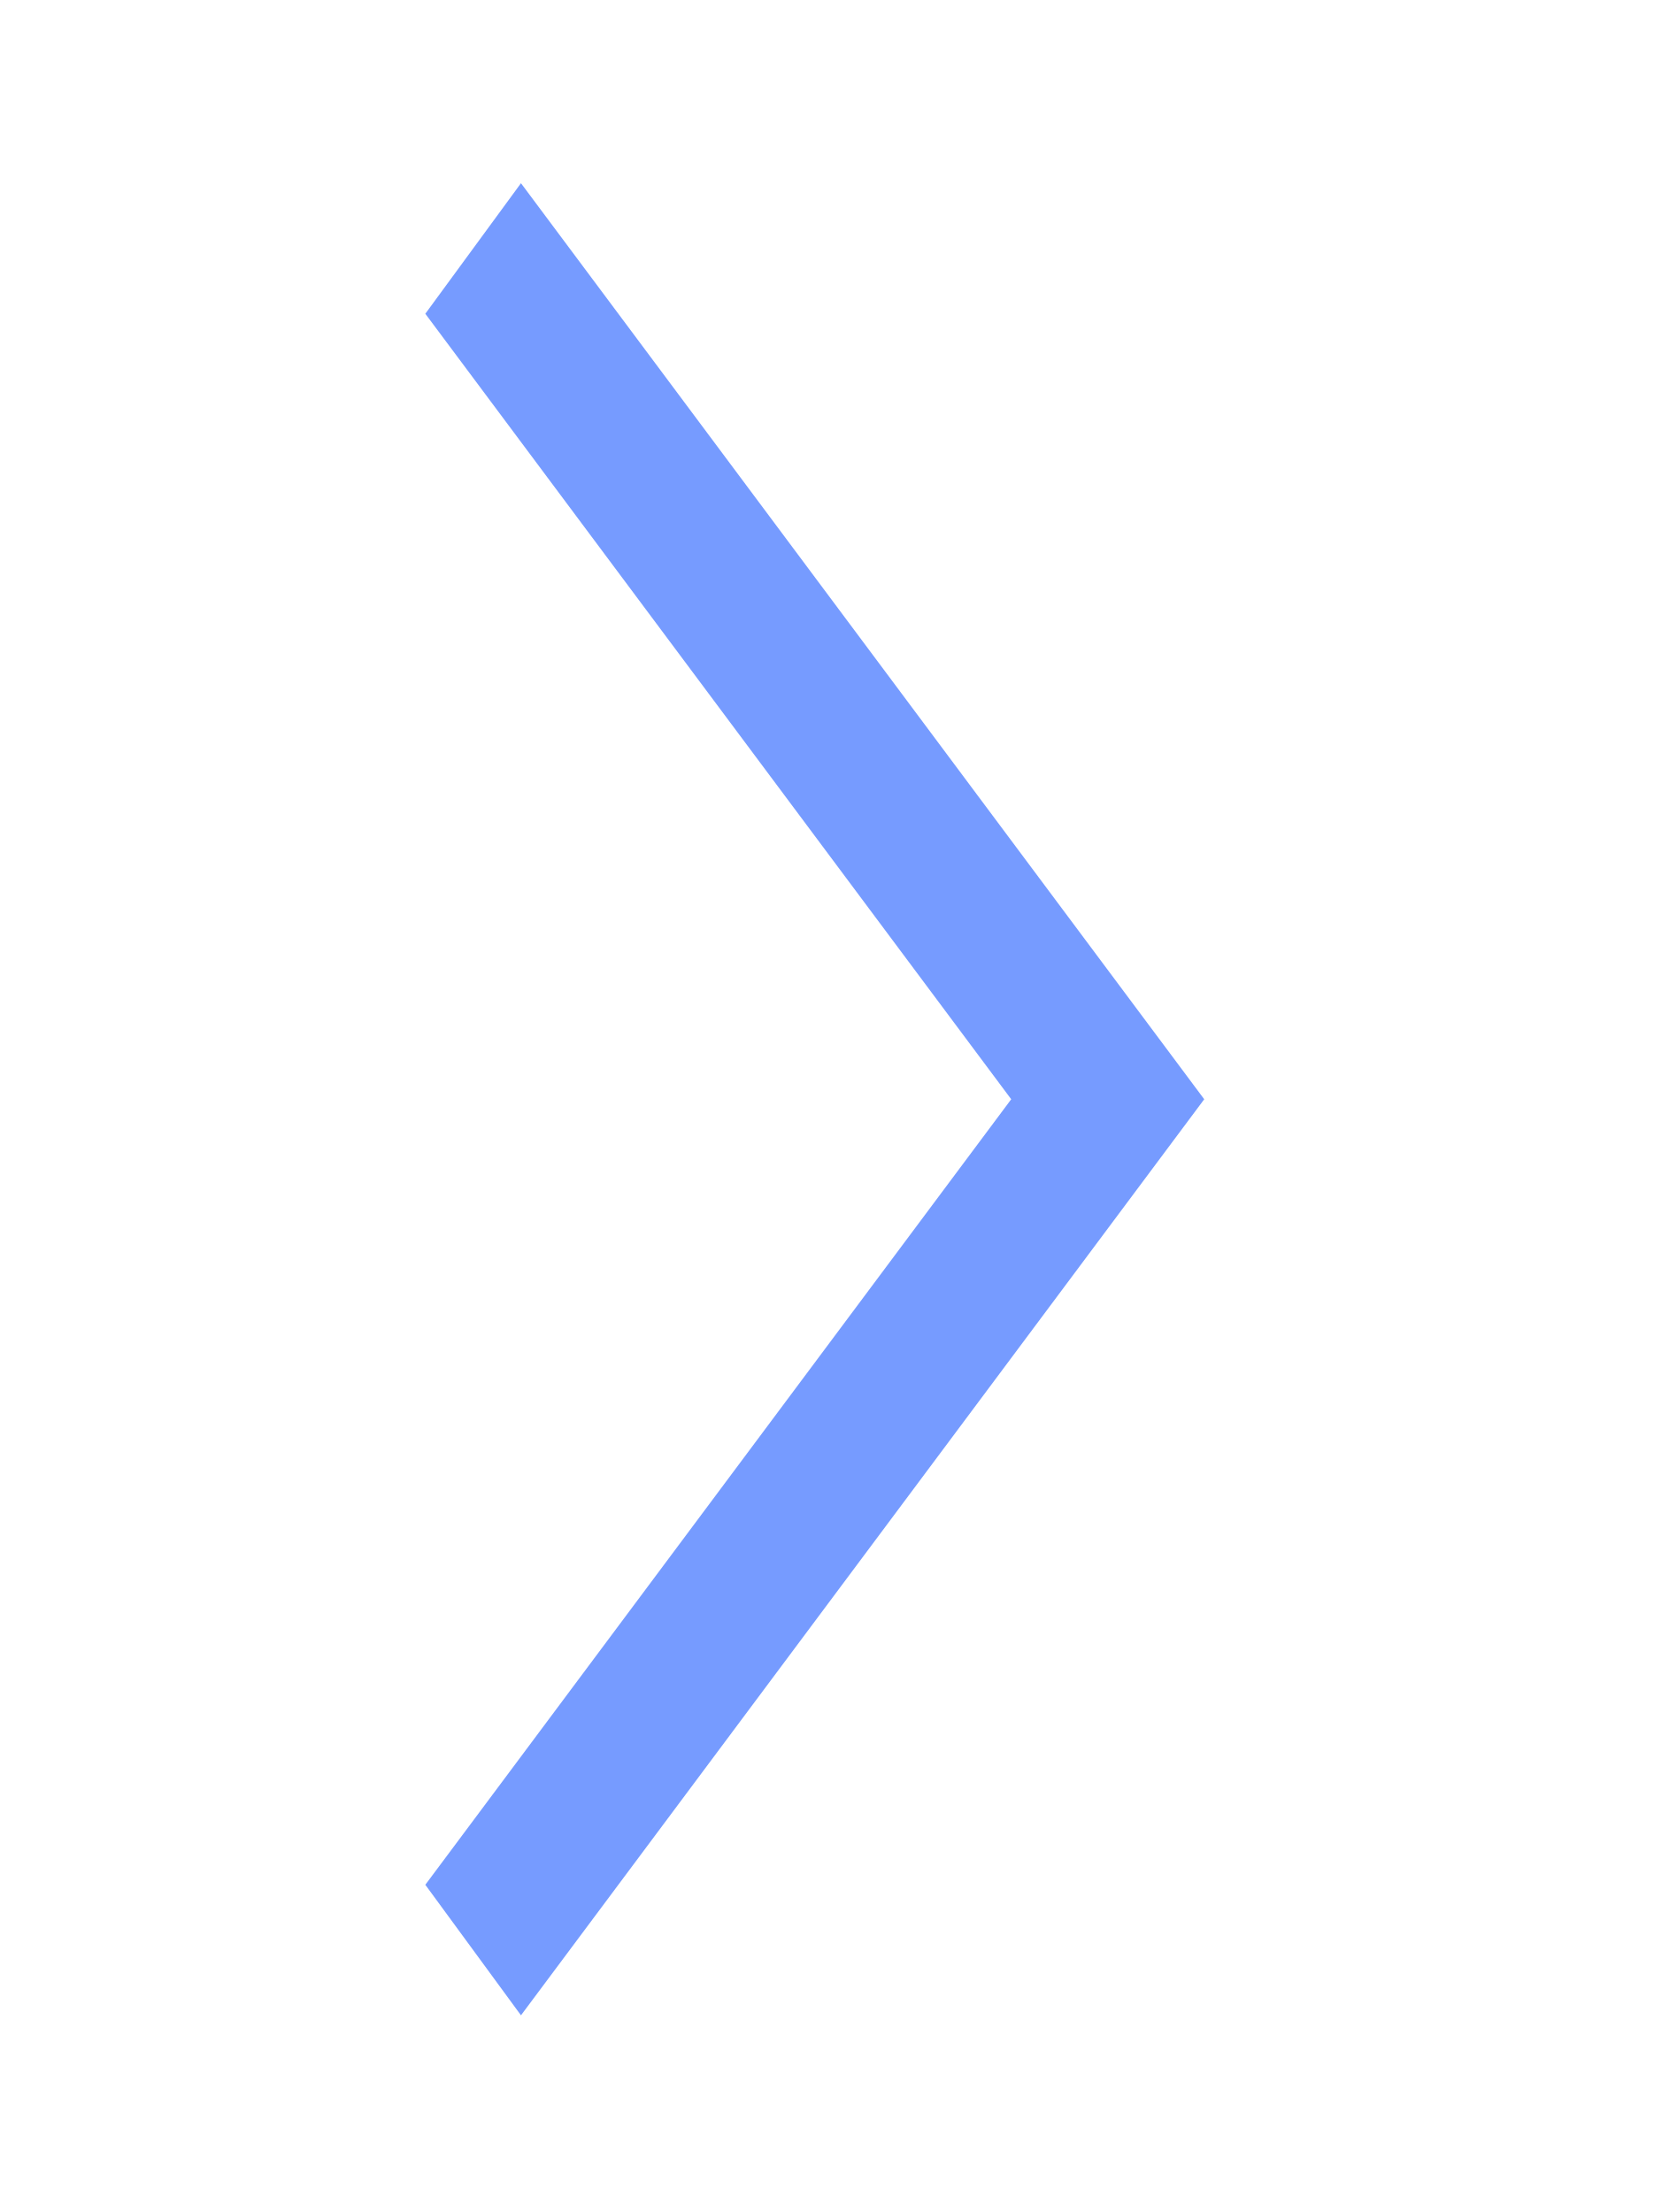
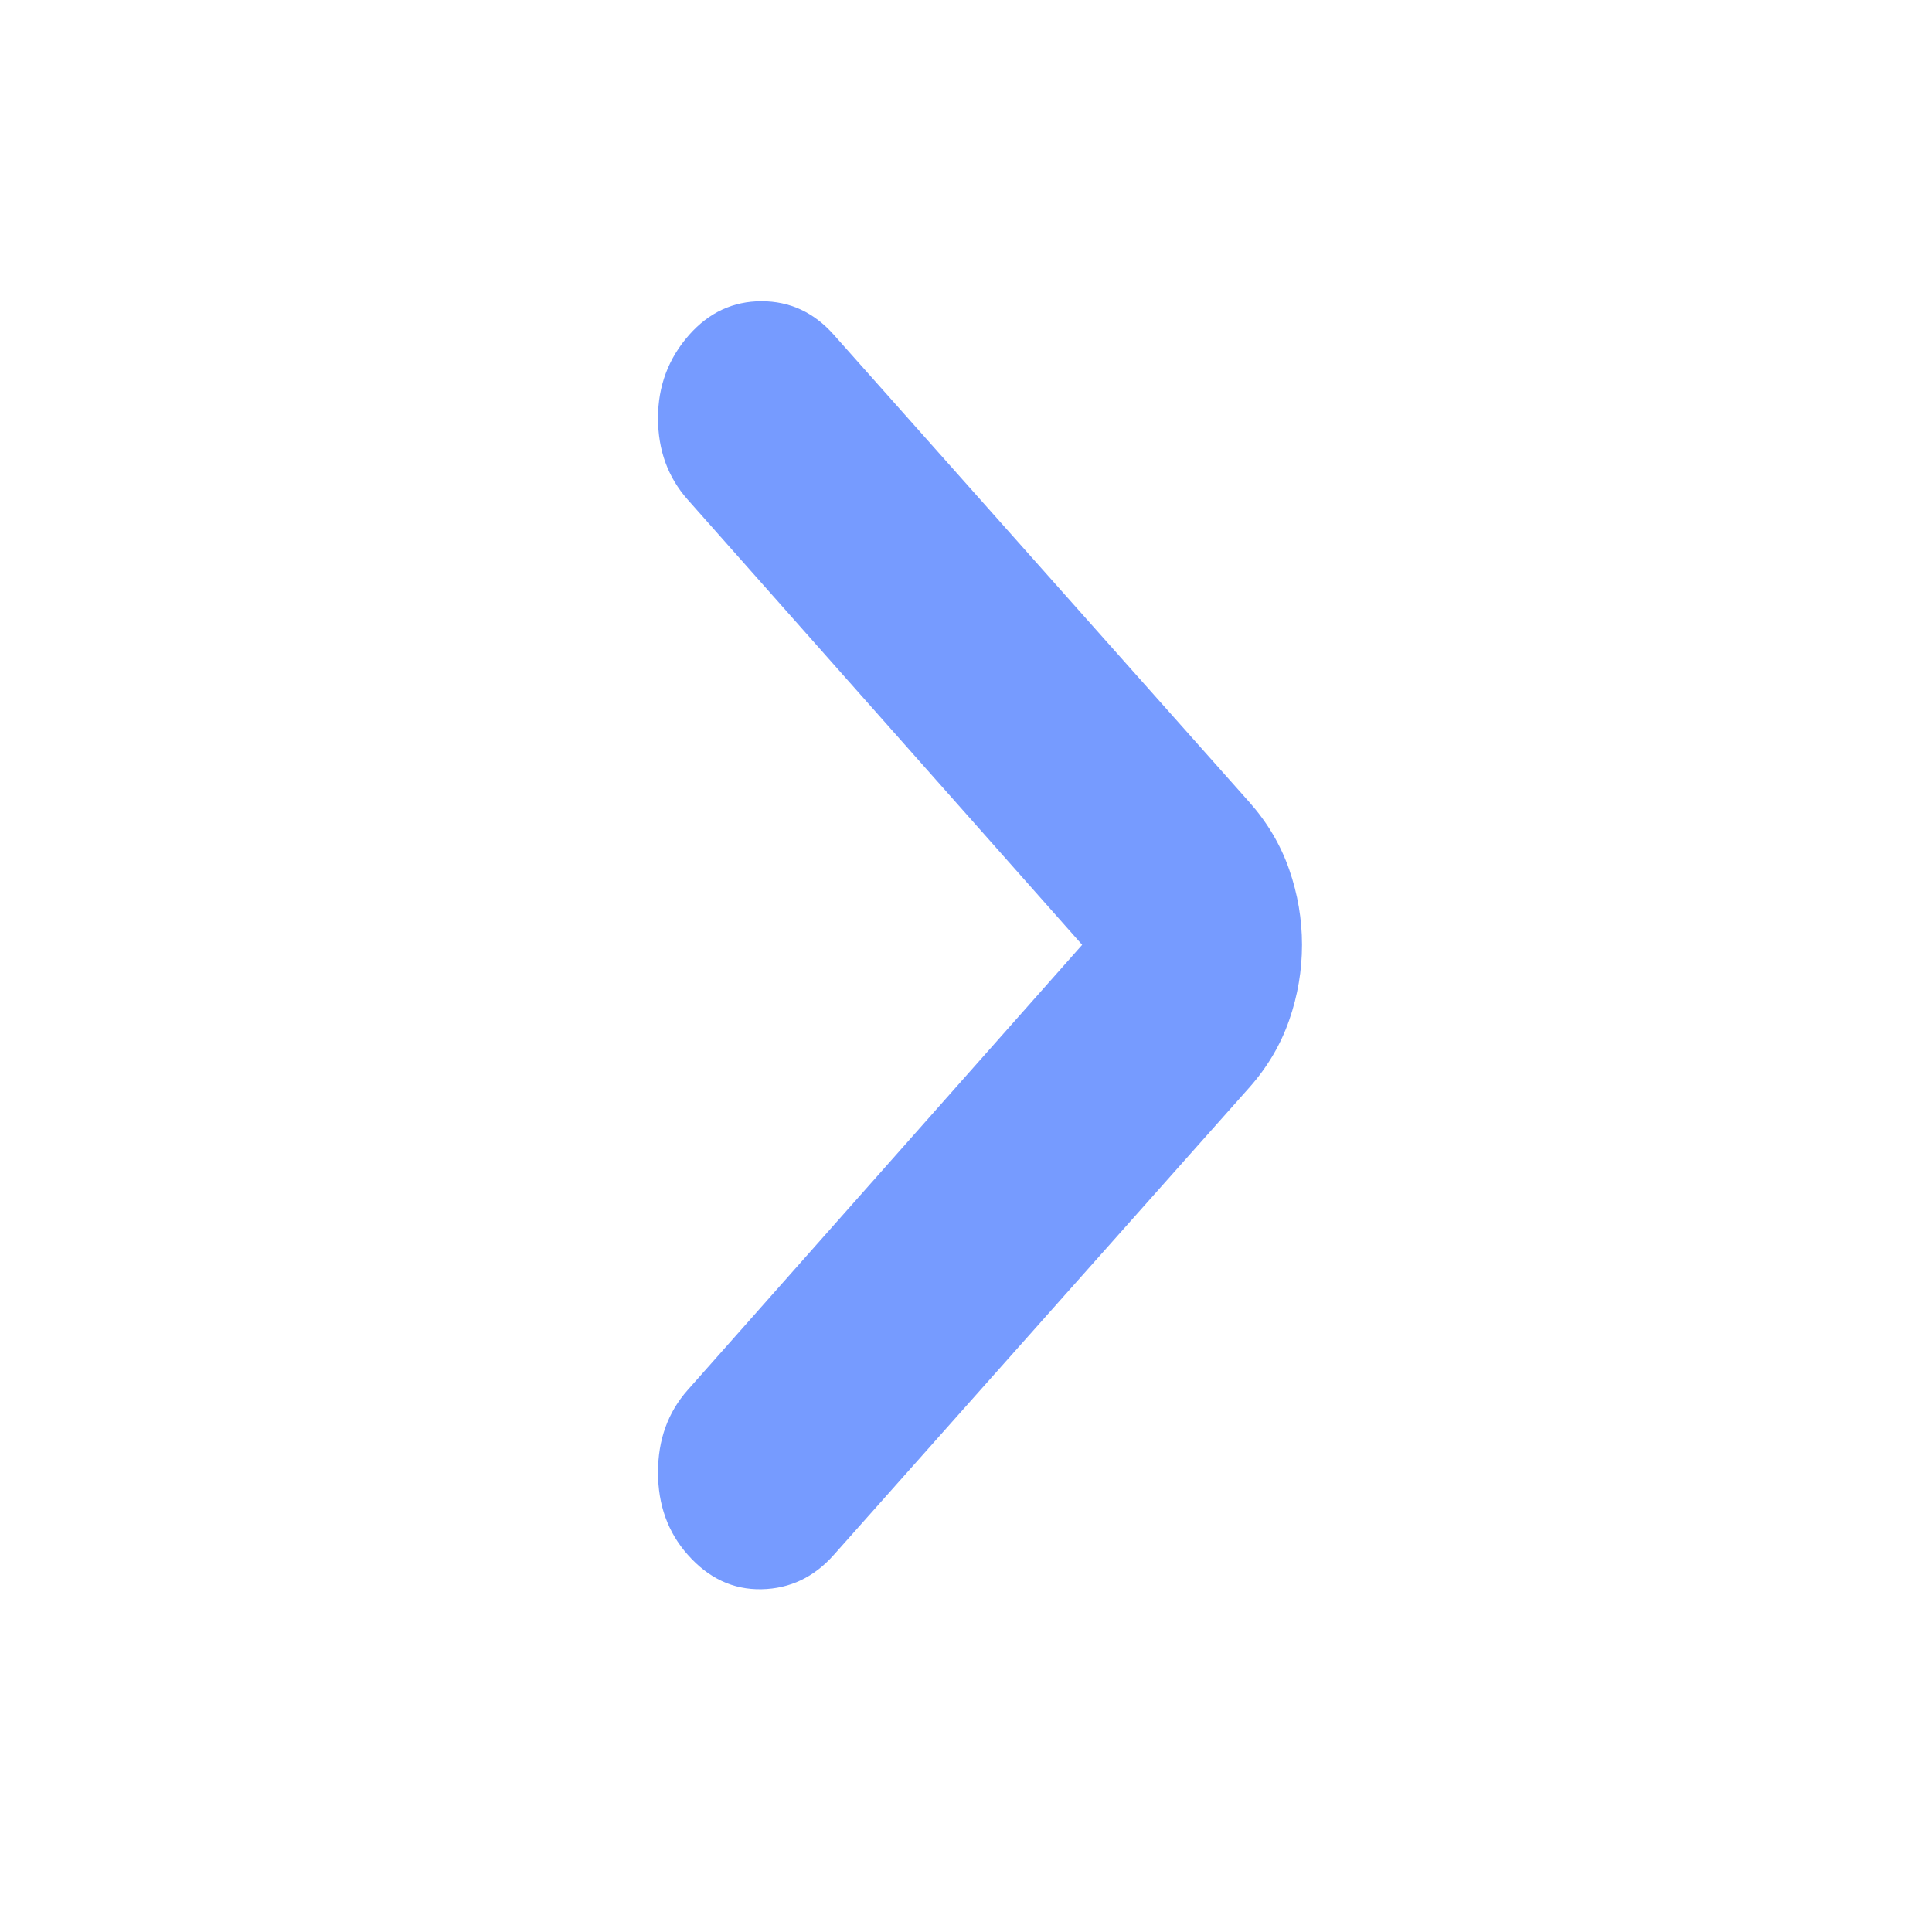
- <svg xmlns="http://www.w3.org/2000/svg" width="74" height="99" viewBox="0 0 74 99" fill="none">
-   <g id="arrow_back_right">
-     <mask id="mask0_148_659" style="mask-type:alpha" maskUnits="userSpaceOnUse" x="0" y="0" width="74" height="99">
-       <rect id="Bounding box" width="73.377" height="98.397" transform="matrix(-1 0 0 1 73.377 0)" fill="#D9D9D9" />
-     </mask>
-     <g mask="url(#mask0_148_659)">
-       <path id="arrow_back_ios_new" d="M23.312 90.197L53.886 49.198L23.312 8.199L19.032 14.042L45.249 49.198L19.032 84.355L23.312 90.197Z" fill="#769BFF" />
-     </g>
+ <svg xmlns="http://www.w3.org/2000/svg" width="24" height="24" viewBox="0 0 24 24" fill="none">
+   <mask id="mask0_981_1046" style="mask-type:alpha" maskUnits="userSpaceOnUse" x="0" y="0" width="24" height="24">
+     <rect x="24" y="24" width="24" height="24" transform="rotate(-180 24 24)" fill="#D9D9D9" />
+   </mask>
+   <g mask="url(#mask0_981_1046)">
+     <path d="M13.443 11.737L8.544 6.208C8.297 5.93 8.174 5.592 8.174 5.194C8.174 4.796 8.303 4.452 8.561 4.16C8.808 3.881 9.108 3.742 9.46 3.742C9.813 3.742 10.112 3.881 10.359 4.16L15.522 9.967C15.745 10.219 15.909 10.497 16.015 10.802C16.121 11.107 16.174 11.419 16.174 11.737C16.174 12.055 16.121 12.367 16.015 12.672C15.909 12.977 15.745 13.255 15.522 13.507L10.359 19.314C10.112 19.593 9.813 19.735 9.46 19.742C9.108 19.749 8.802 19.606 8.544 19.314C8.297 19.036 8.174 18.695 8.174 18.29C8.174 17.886 8.297 17.544 8.544 17.266L13.443 11.737Z" fill="#769BFF" />
  </g>
</svg>
